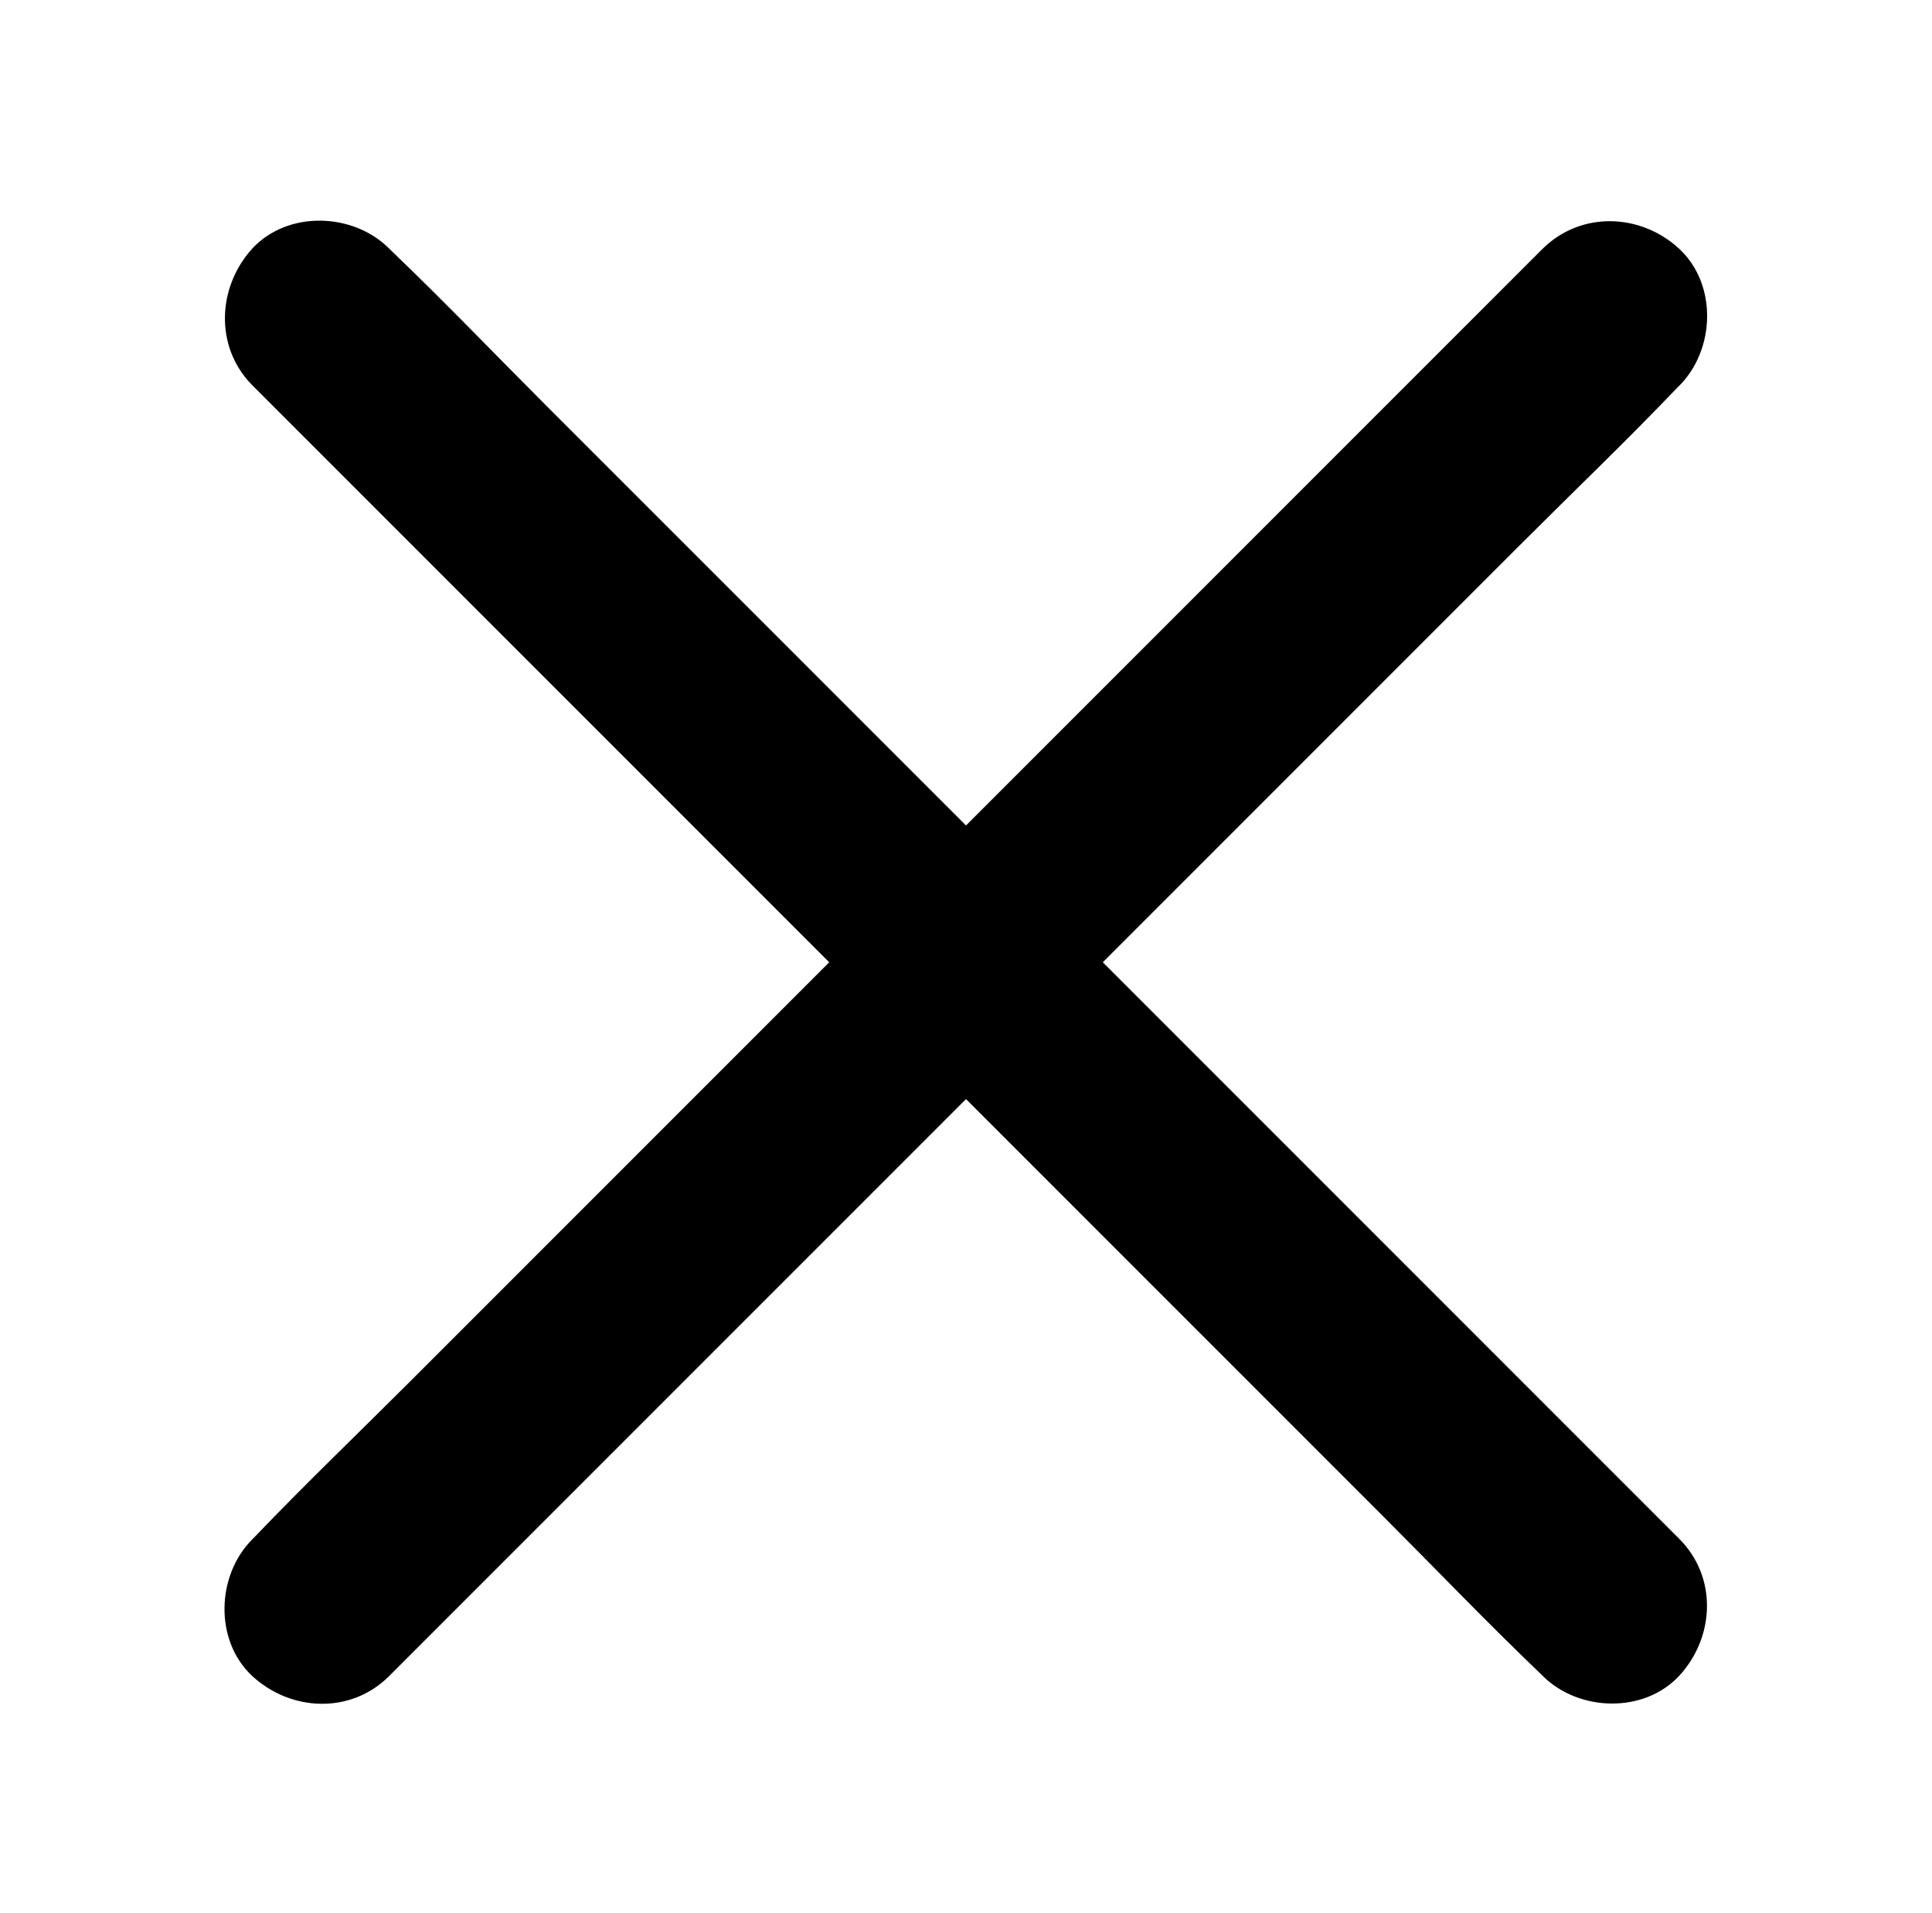
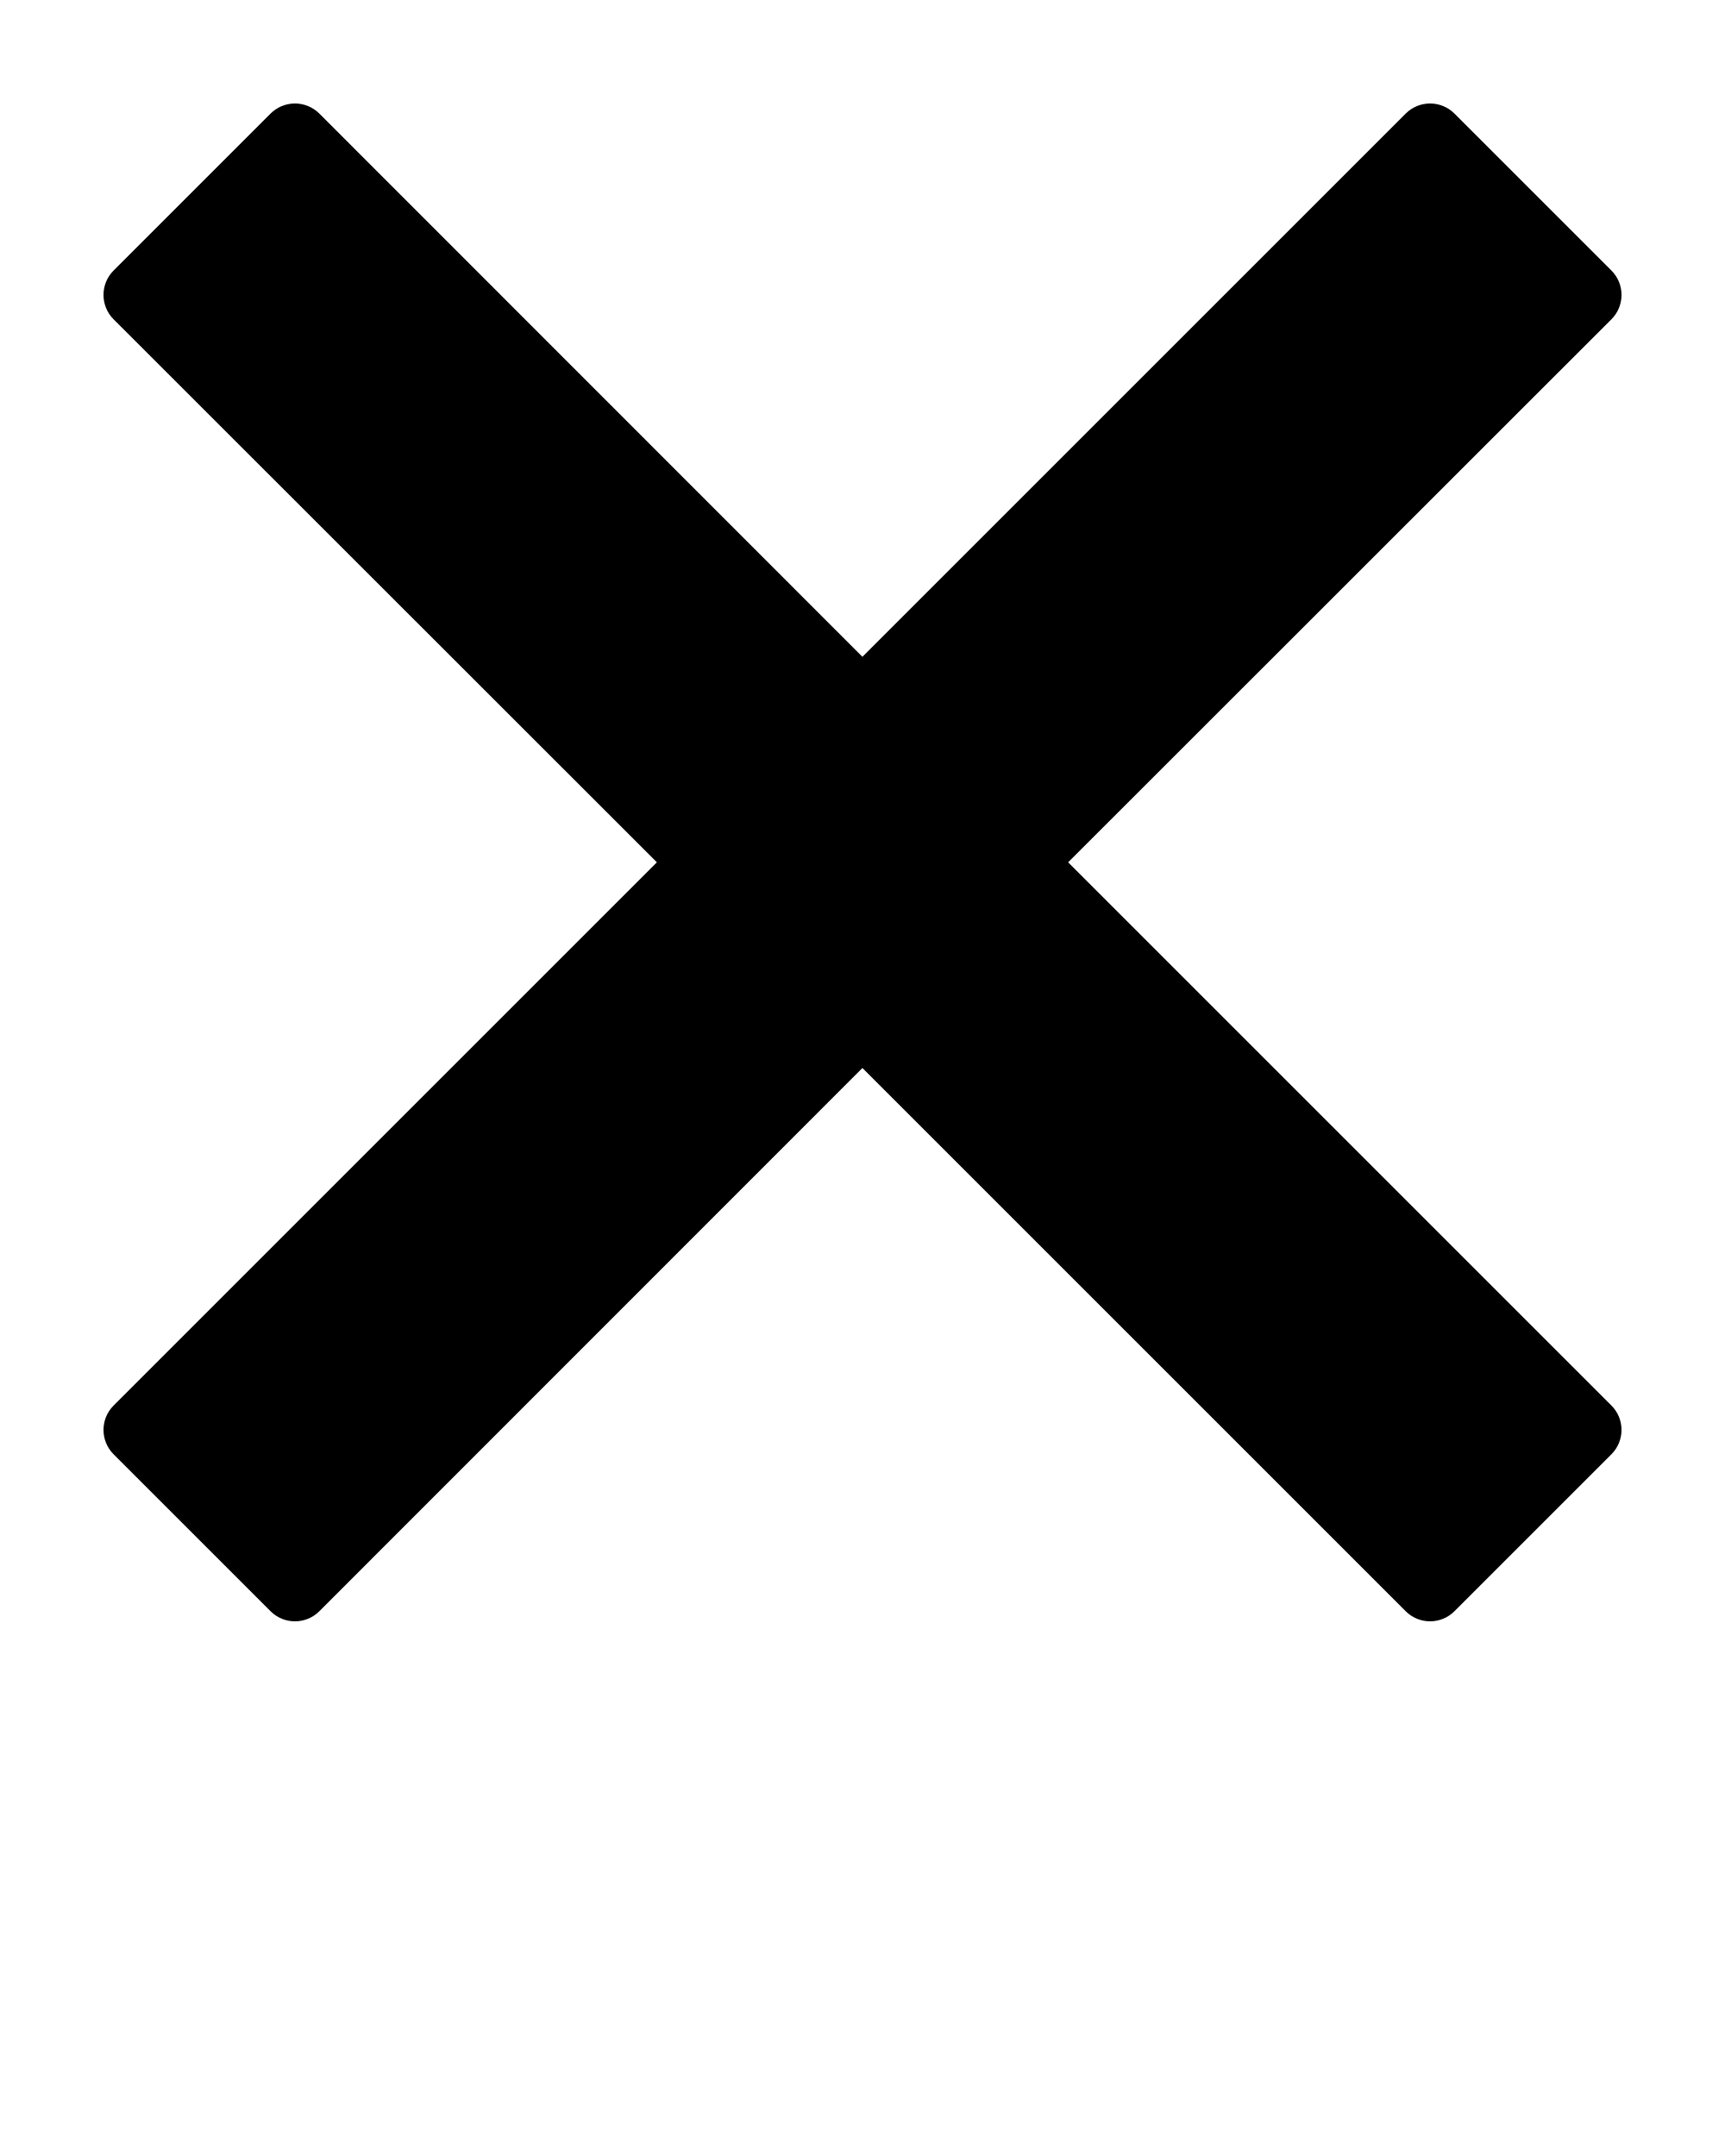
- <svg xmlns="http://www.w3.org/2000/svg" x="0px" y="0px" viewBox="0 0 500 495" style="enable-background:new 0 0 500 495;" xml:space="preserve">
-   <style type="text/css">
- 	.st0{enable-background:new    ;}
- </style>
-   <g>
-     <g>
-       <path d="M399.2,64.4C388.1,75.5,377,86.6,366,97.6c-26.6,26.6-53.2,53.2-79.8,79.8c-32.1,32.1-64.1,64.1-96.2,96.2    c-27.8,27.8-55.7,55.7-83.5,83.5c-13.5,13.5-27.4,26.8-40.6,40.6c-0.2,0.2-0.4,0.4-0.6,0.6c-9.3,9.3-9.9,26.2,0,35.4    c10,9.2,25.5,9.9,35.4,0c11.1-11.1,22.2-22.2,33.2-33.2c26.6-26.6,53.2-53.2,79.8-79.8c32.1-32.1,64.1-64.1,96.2-96.2    c27.8-27.8,55.7-55.7,83.5-83.5c13.5-13.5,27.4-26.8,40.6-40.6c0.2-0.2,0.4-0.4,0.6-0.6c9.3-9.3,9.9-26.2,0-35.4    C424.7,55.2,409.2,54.5,399.2,64.4L399.2,64.4z" />
-     </g>
-     <g>
-       <path d="M65.3,99.7c11.1,11.1,22.2,22.2,33.2,33.2c26.6,26.6,53.2,53.2,79.8,79.8c32.1,32.1,64.1,64.1,96.2,96.2    c27.8,27.8,55.7,55.7,83.5,83.5c13.5,13.5,26.8,27.4,40.6,40.6c0.2,0.2,0.4,0.4,0.6,0.6c9.3,9.3,26.2,9.9,35.4,0    c9.2-10,9.9-25.5,0-35.4c-11.1-11.1-22.2-22.2-33.2-33.2c-26.6-26.6-53.2-53.2-79.8-79.8c-32.1-32.1-64.1-64.1-96.2-96.2    c-27.8-27.8-55.7-55.7-83.5-83.5c-13.5-13.5-26.8-27.4-40.6-40.6c-0.2-0.2-0.4-0.4-0.6-0.6c-9.3-9.3-26.2-9.9-35.4,0    C56.2,74.3,55.5,89.8,65.3,99.7L65.3,99.7z" />
-     </g>
+ <svg xmlns="http://www.w3.org/2000/svg" version="1.1" x="0px" y="0px" viewBox="0 0 100 125">
+   <g transform="translate(0,-952.3622)">
+     <path style="text-indent:0;text-transform:none;direction:ltr;block-progression:tb;baseline-shift:baseline;color:#000000;enable-background:accumulate;" d="m 17.069,958.362 a 2,2 0 0 0 -1.385,0.586 l -9.098,9.098 a 2,2 0 0 0 0,2.829 l 31.494,31.482 -31.494,31.494 a 2,2 0 0 0 0,2.828 l 9.098,9.098 a 2,2 0 0 0 2.829,0 l 31.482,-31.494 31.494,31.494 a 2,2 0 0 0 2.828,0 l 9.098,-9.098 a 2,2 0 0 0 0,-2.828 l -31.494,-31.494 31.494,-31.482 a 2,2 0 0 0 0,-2.829 l -9.098,-9.098 a 2,2 0 0 0 -2.828,0 l -31.494,31.494 -31.482,-31.494 a 2,2 0 0 0 -1.443,-0.586 z" fill="#000000" fill-opacity="1" fill-rule="evenodd" stroke="none" marker="none" visibility="visible" display="inline" overflow="visible" />
  </g>
</svg>
